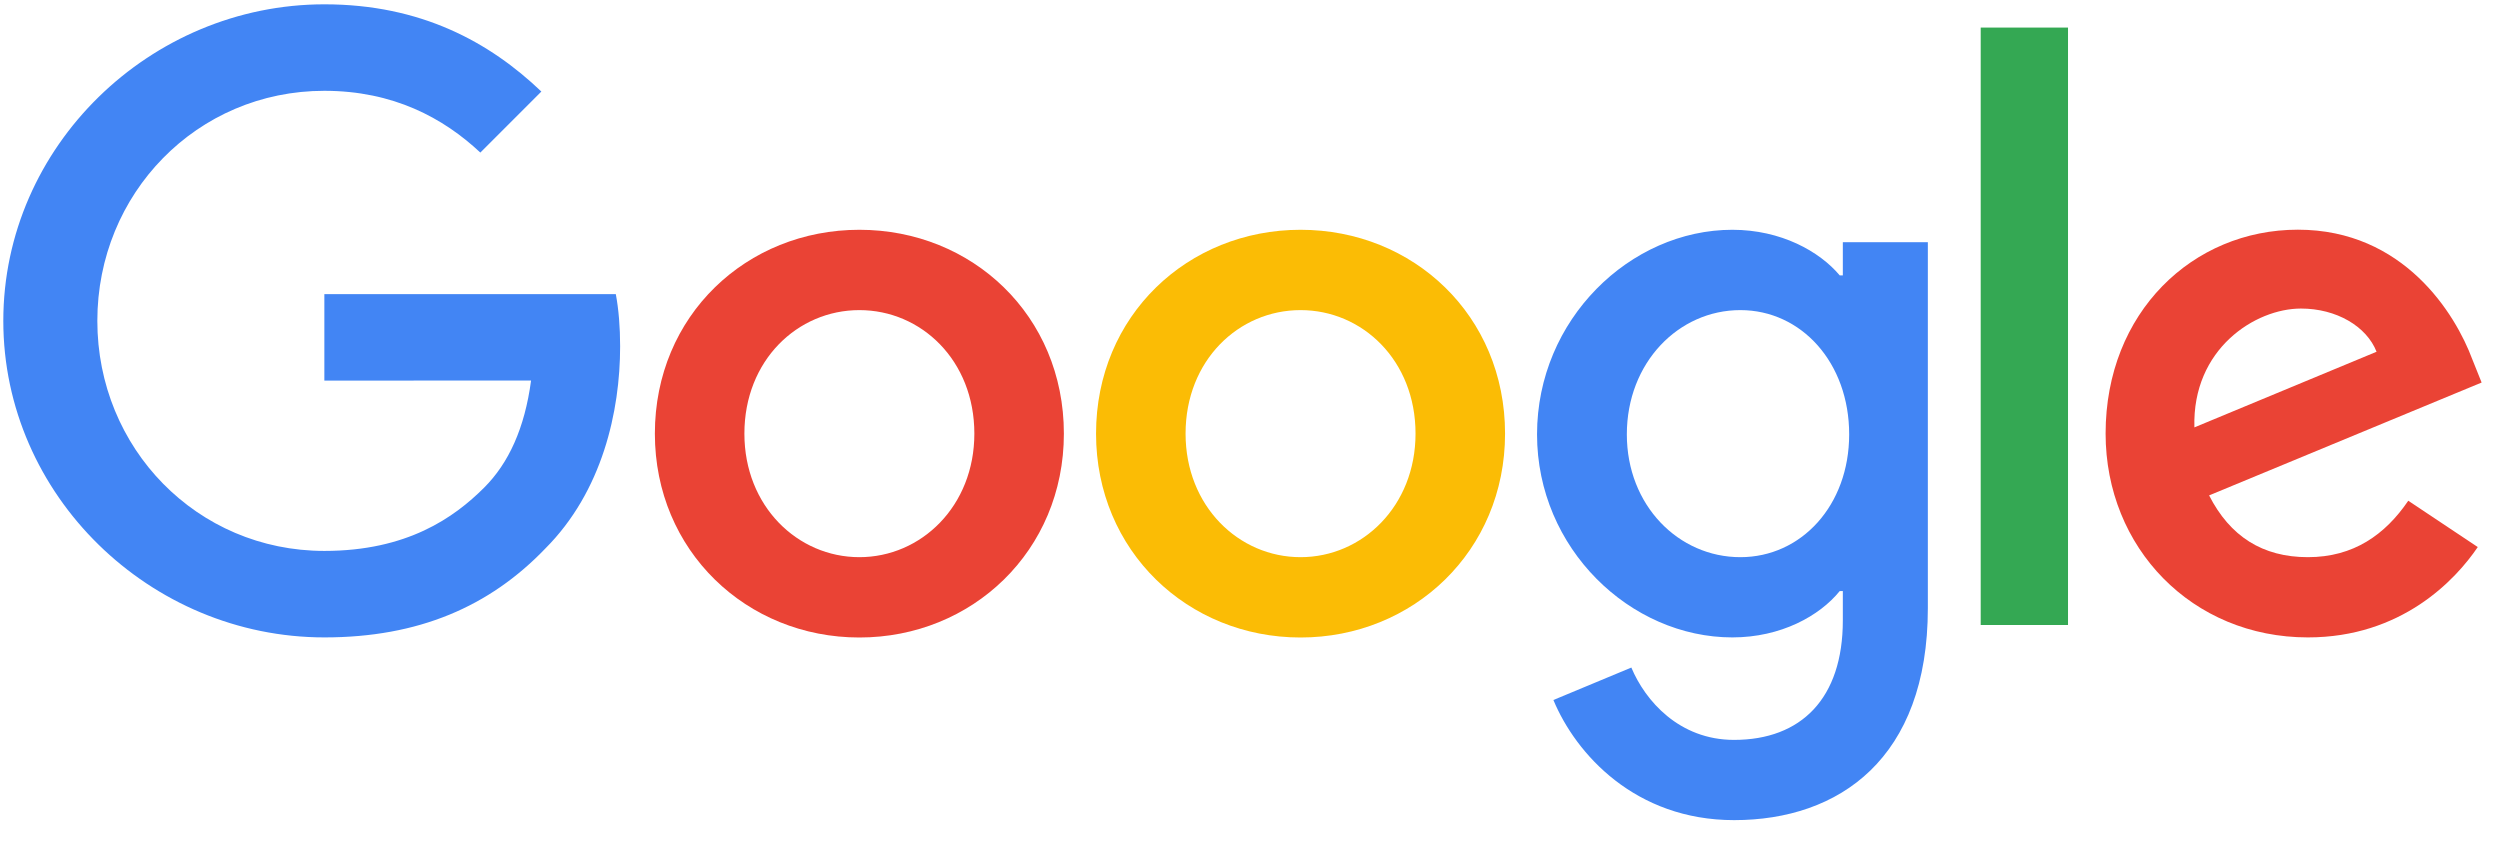
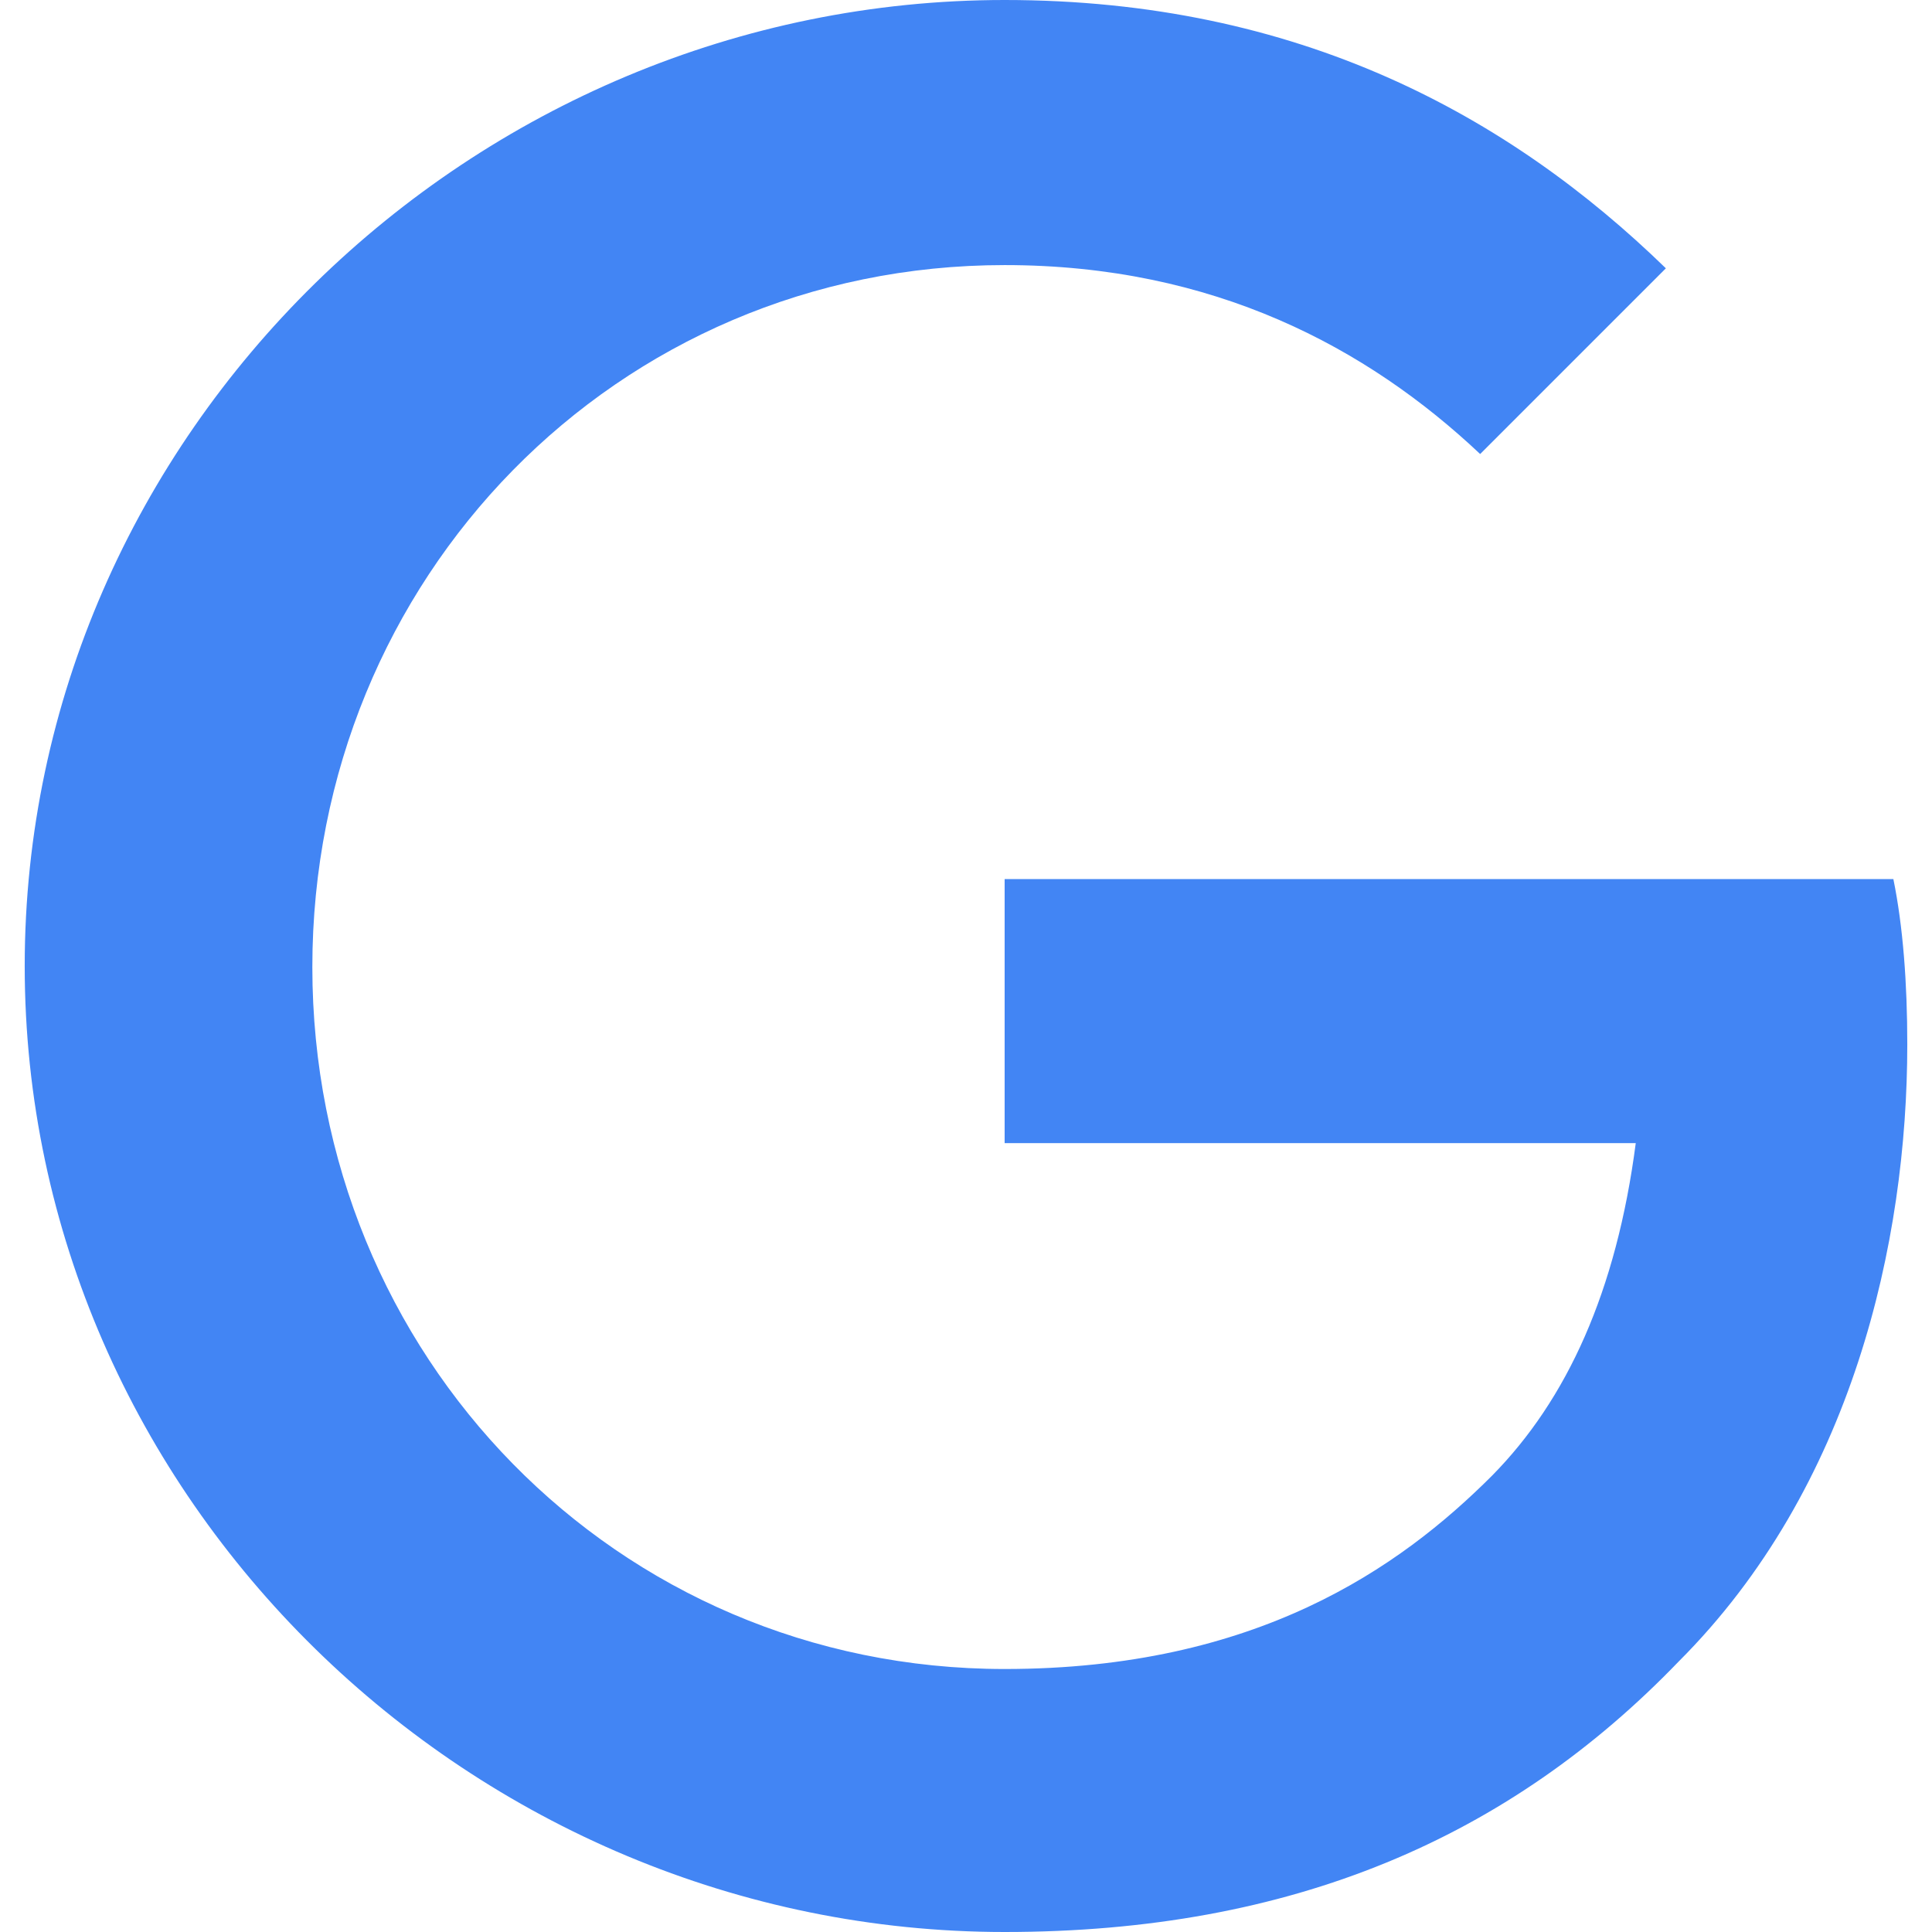
- <svg xmlns="http://www.w3.org/2000/svg" viewBox="0 0 272 92" width="272" height="92">
-   <path fill="#EA4335" d="M115.75 47.18c0 12.77-9.99 22.18-22.25 22.18s-22.25-9.41-22.25-22.18C71.25 34.32 81.24 25 93.5 25s22.25 9.32 22.25 22.18zm-9.74 0c0-7.98-5.79-13.44-12.51-13.44S80.99 39.2 80.99 47.18c0 7.9 5.79 13.44 12.51 13.44s12.51-5.55 12.51-13.44z" />
-   <path fill="#FBBC05" d="M163.75 47.18c0 12.77-9.99 22.18-22.25 22.18s-22.25-9.41-22.25-22.18c0-12.85 9.99-22.18 22.25-22.18s22.25 9.32 22.25 22.18zm-9.74 0c0-7.98-5.79-13.44-12.51-13.44s-12.51 5.46-12.51 13.44c0 7.9 5.79 13.44 12.51 13.44s12.51-5.55 12.51-13.44z" />
-   <path fill="#4285F4" d="M209.75 26.34v39.82c0 16.38-9.66 23.07-21.08 23.07-10.75 0-17.22-7.19-19.66-13.07l8.48-3.53c1.51 3.61 5.21 7.87 11.17 7.87 7.31 0 11.84-4.51 11.84-13v-3.19h-.34c-2.18 2.69-6.38 5.04-11.68 5.04-11.09 0-21.25-9.66-21.25-22.09 0-12.52 10.16-22.26 21.25-22.26 5.29 0 9.49 2.35 11.68 4.96h.34v-3.61h9.25zm-8.56 20.92c0-7.81-5.21-13.52-11.84-13.52-6.72 0-12.35 5.71-12.35 13.52 0 7.73 5.63 13.36 12.35 13.36 6.63 0 11.84-5.63 11.84-13.36z" />
-   <path fill="#34A853" d="M225 3v65h-9.5V3h9.5z" />
-   <path fill="#EA4335" d="M262.02 54.48l7.56 5.04c-2.44 3.61-8.32 9.83-18.48 9.83-12.6 0-22.01-9.74-22.01-22.18 0-13.19 9.49-22.18 20.92-22.18 11.51 0 17.14 9.16 18.98 14.11l1.01 2.52-29.65 12.28c2.27 4.45 5.8 6.72 10.75 6.72 4.96 0 8.4-2.44 10.92-6.14zm-23.27-7.98l19.82-8.23c-1.09-2.77-4.37-4.7-8.23-4.7-4.95 0-11.84 4.37-11.59 12.93z" />
-   <path fill="#4285F4" d="M35.29 41.41V32H67c.31 1.64.47 3.58.47 5.68 0 7.06-1.93 15.79-8.15 22.01-6.05 6.3-13.78 9.66-24.02 9.66C16.32 69.35.36 53.89.36 34.91.36 15.93 16.32.47 35.3.47c10.5 0 17.98 4.12 23.6 9.49l-6.64 6.64c-4.03-3.78-9.49-6.72-16.97-6.72-13.86 0-24.7 11.17-24.7 25.03 0 13.86 10.84 25.03 24.7 25.03 8.99 0 14.11-3.61 17.39-6.89 2.66-2.66 4.41-6.46 5.1-11.65l-22.49.01z" />
+ <svg xmlns="http://www.w3.org/2000/svg" fill="#4285F4" role="img" viewBox="0 0 24 24">
+   <path d="M12.48 10.92v3.28h7.84c-.24 1.84-.853 3.187-1.787 4.133-1.147 1.147-2.933 2.4-6.053 2.4-4.827 0-8.6-3.893-8.6-8.72s3.773-8.72 8.6-8.72c2.6 0 4.507 1.027 5.907 2.347l2.307-2.307C18.747 1.44 16.133 0 12.48 0 5.867 0 .307 5.387.307 12s5.56 12 12.173 12c3.573 0 6.267-1.173 8.373-3.36 2.16-2.16 2.84-5.213 2.84-7.667 0-.76-.053-1.467-.173-2.053H12.48z" />
</svg>
